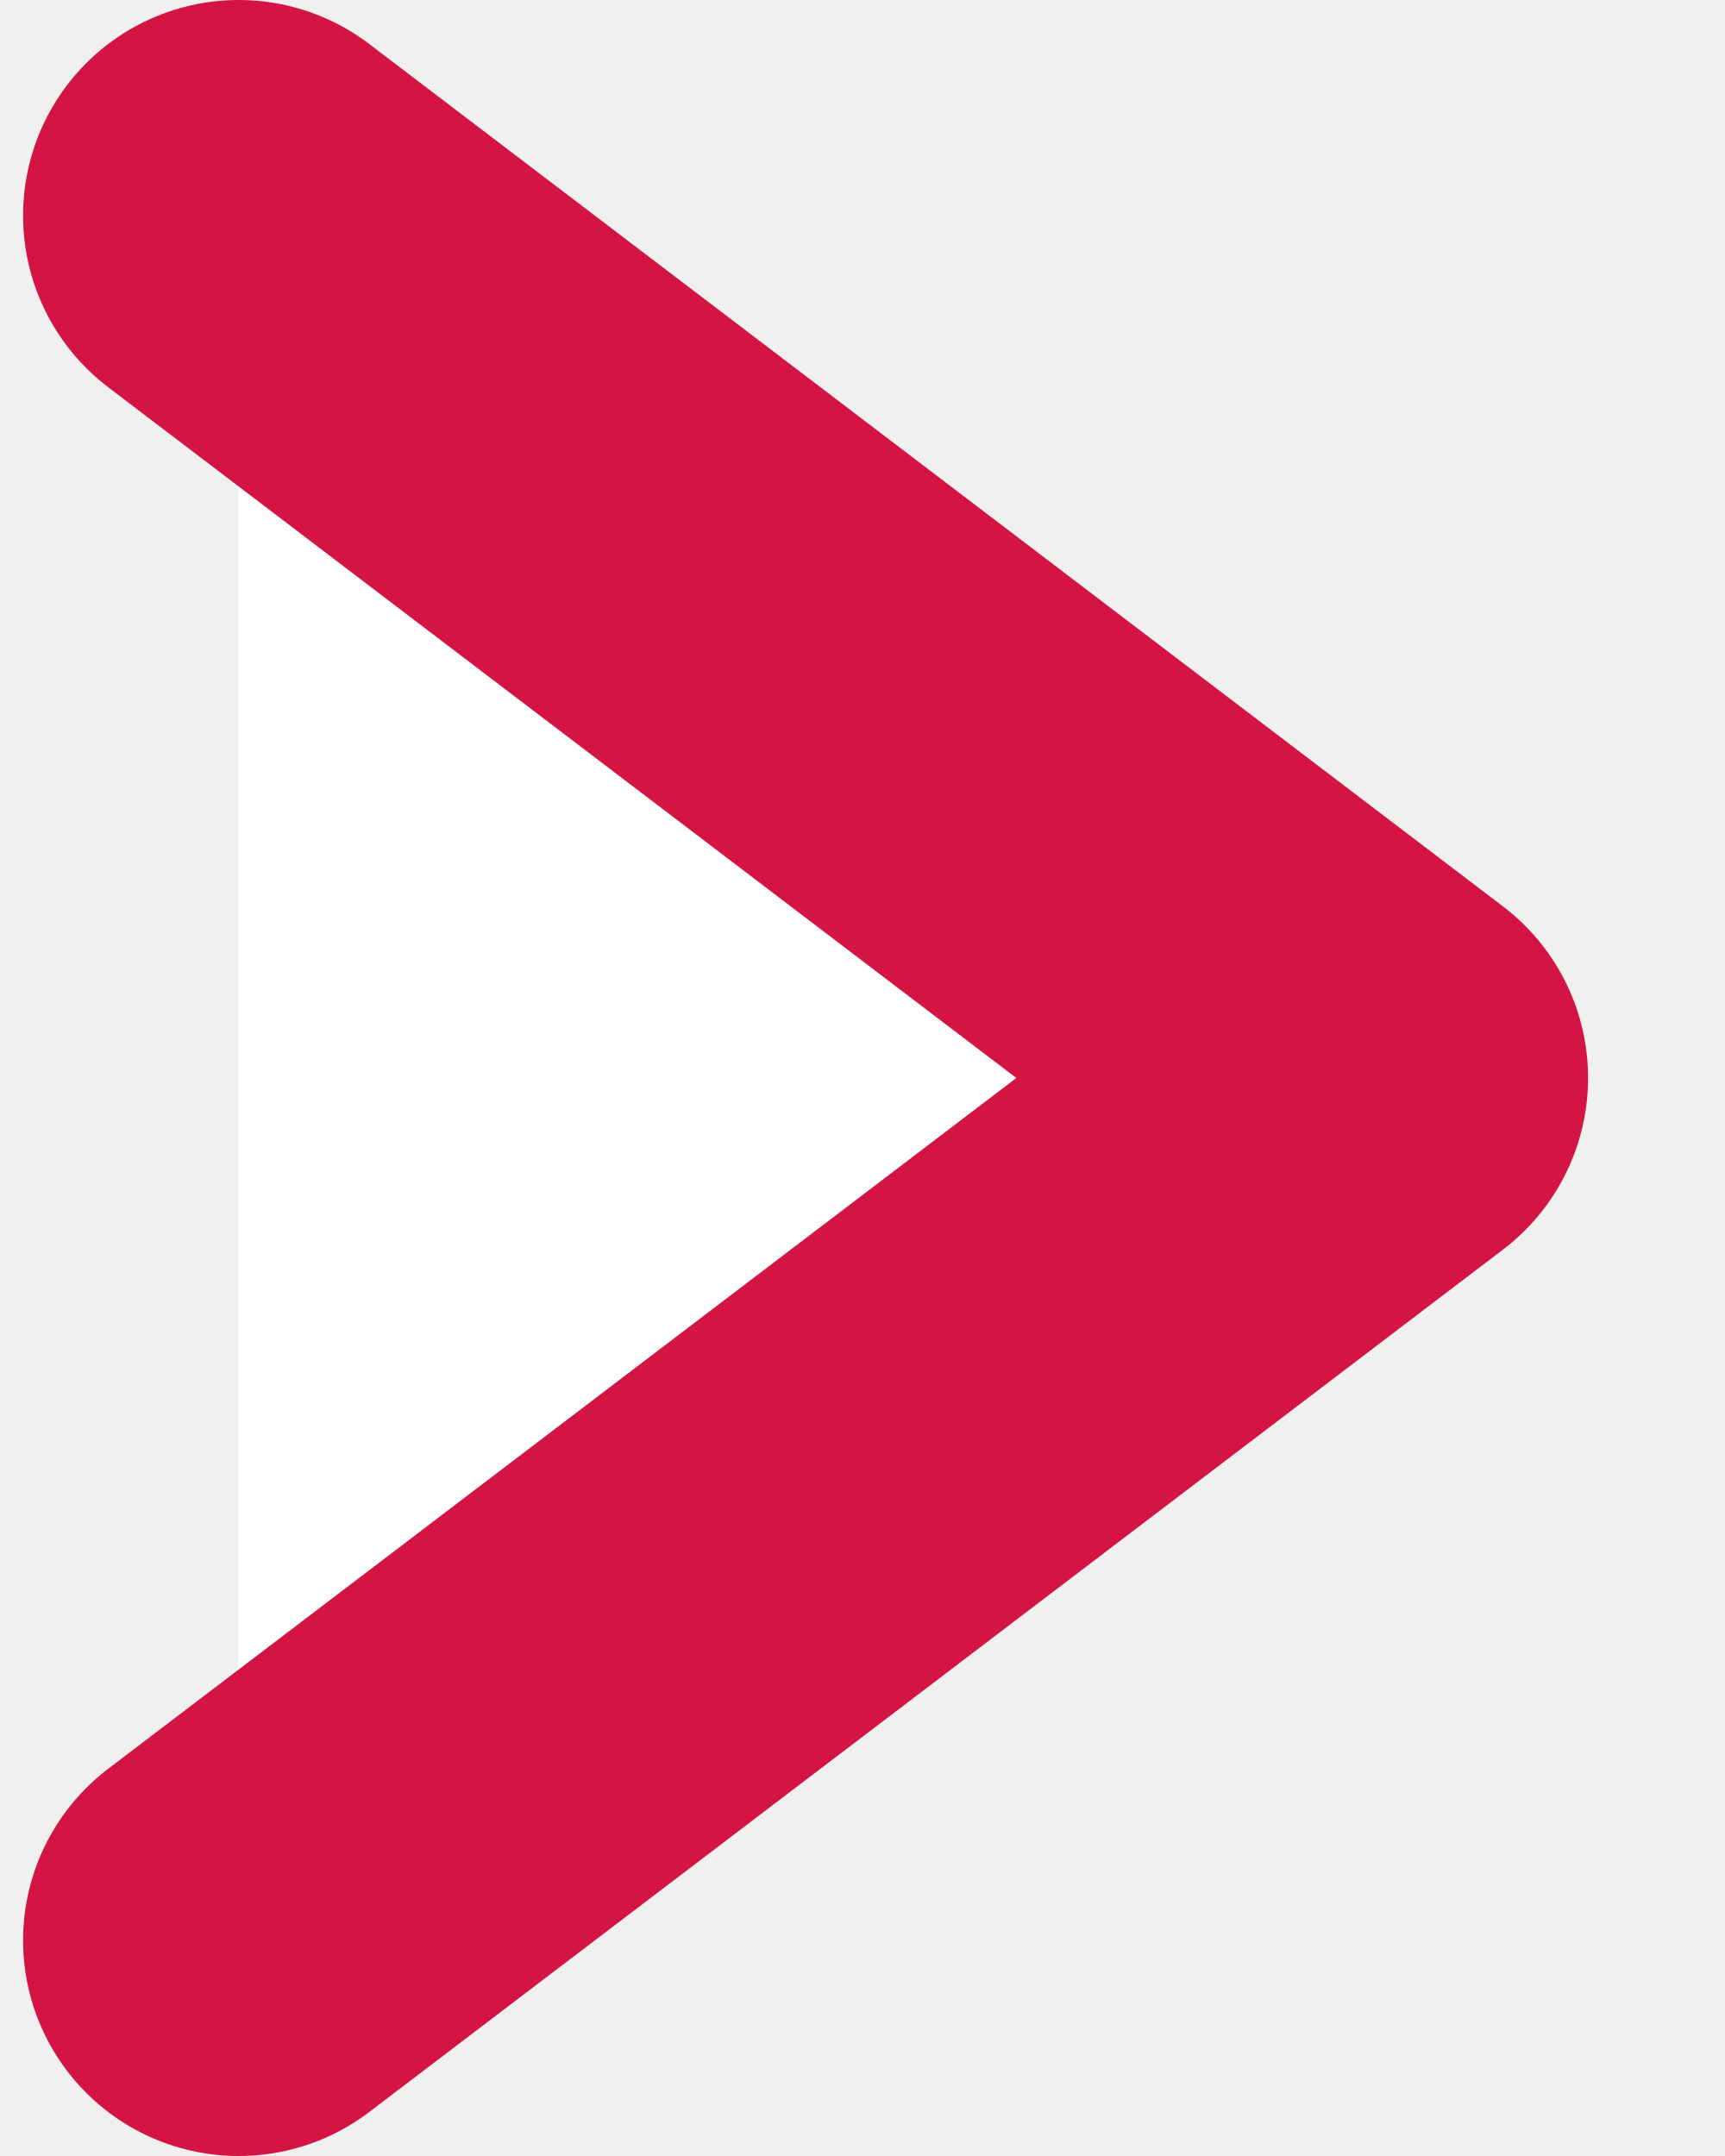
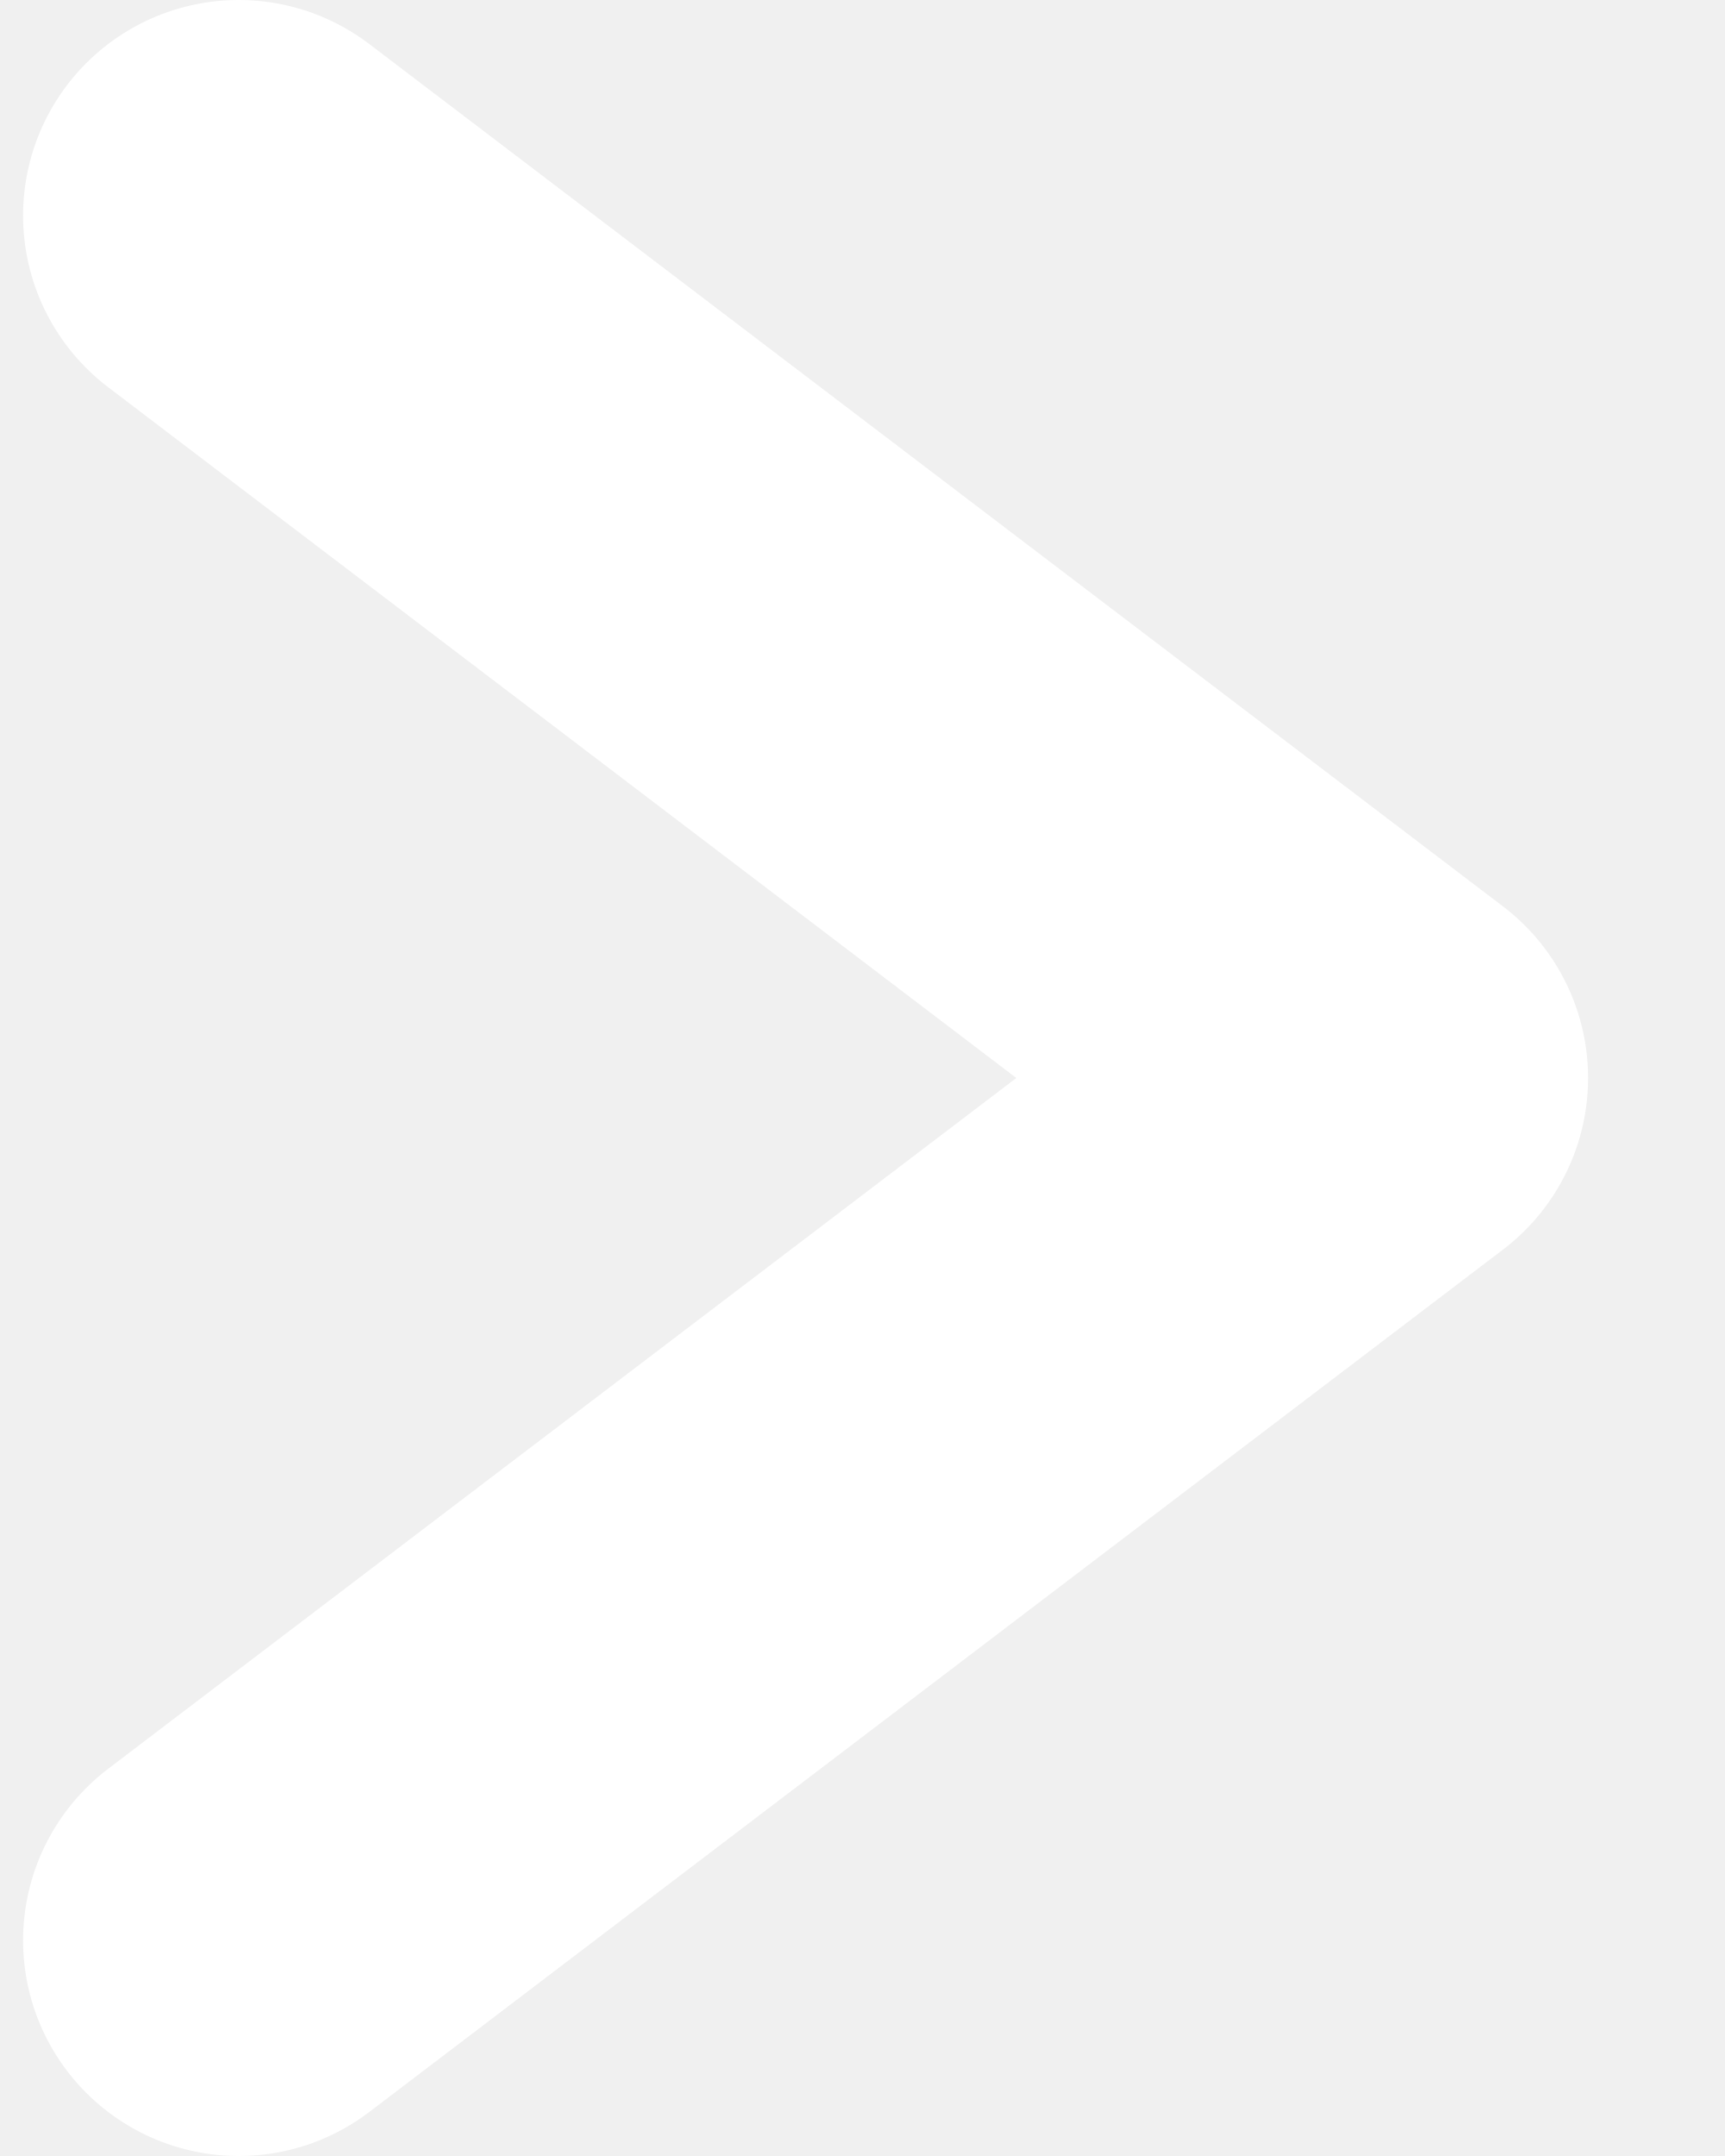
- <svg xmlns="http://www.w3.org/2000/svg" width="8" height="10" fill="#ffffff">
-   <path d="M1.107 1l5.258 4-5.258 4" stroke="#D41443" stroke-width="2" stroke-linecap="round" stroke-linejoin="round" />
+ <svg xmlns="http://www.w3.org/2000/svg" width="8" height="10" fill="none">
+   <path d="M1.107 1l5.258 4-5.258 4" stroke="#ffffff" stroke-width="2" stroke-linecap="round" stroke-linejoin="round" />
</svg>
